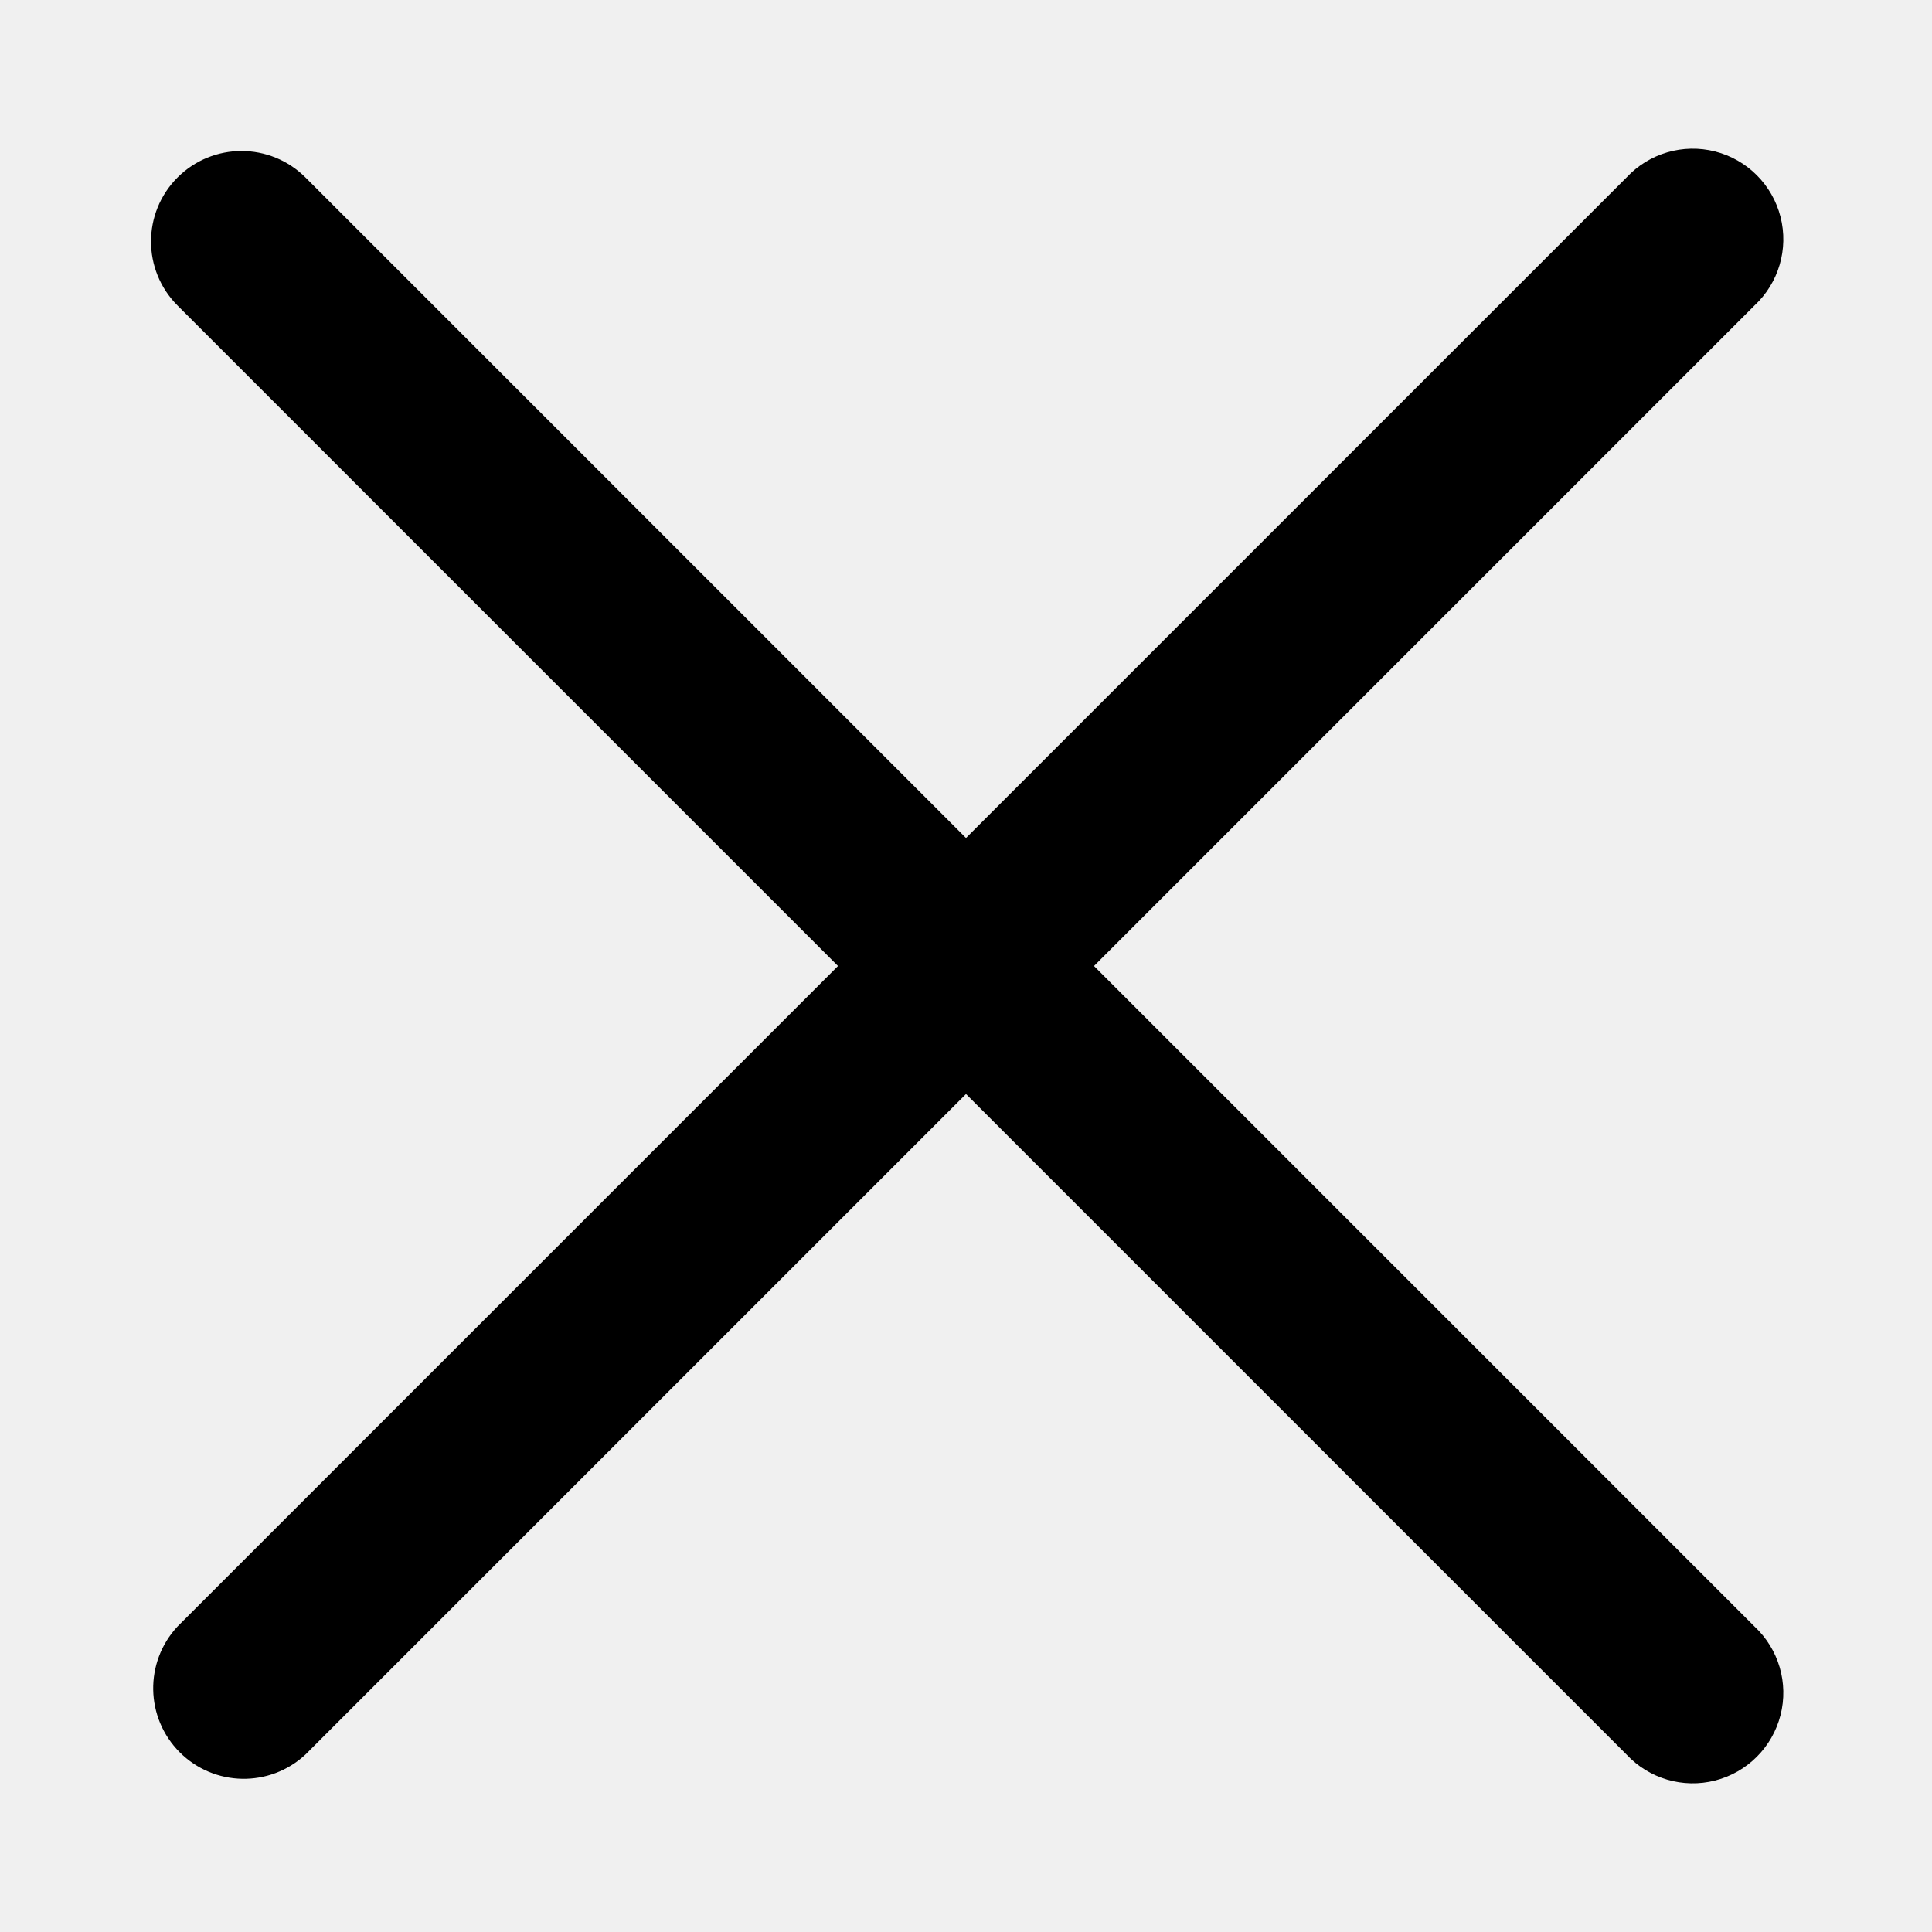
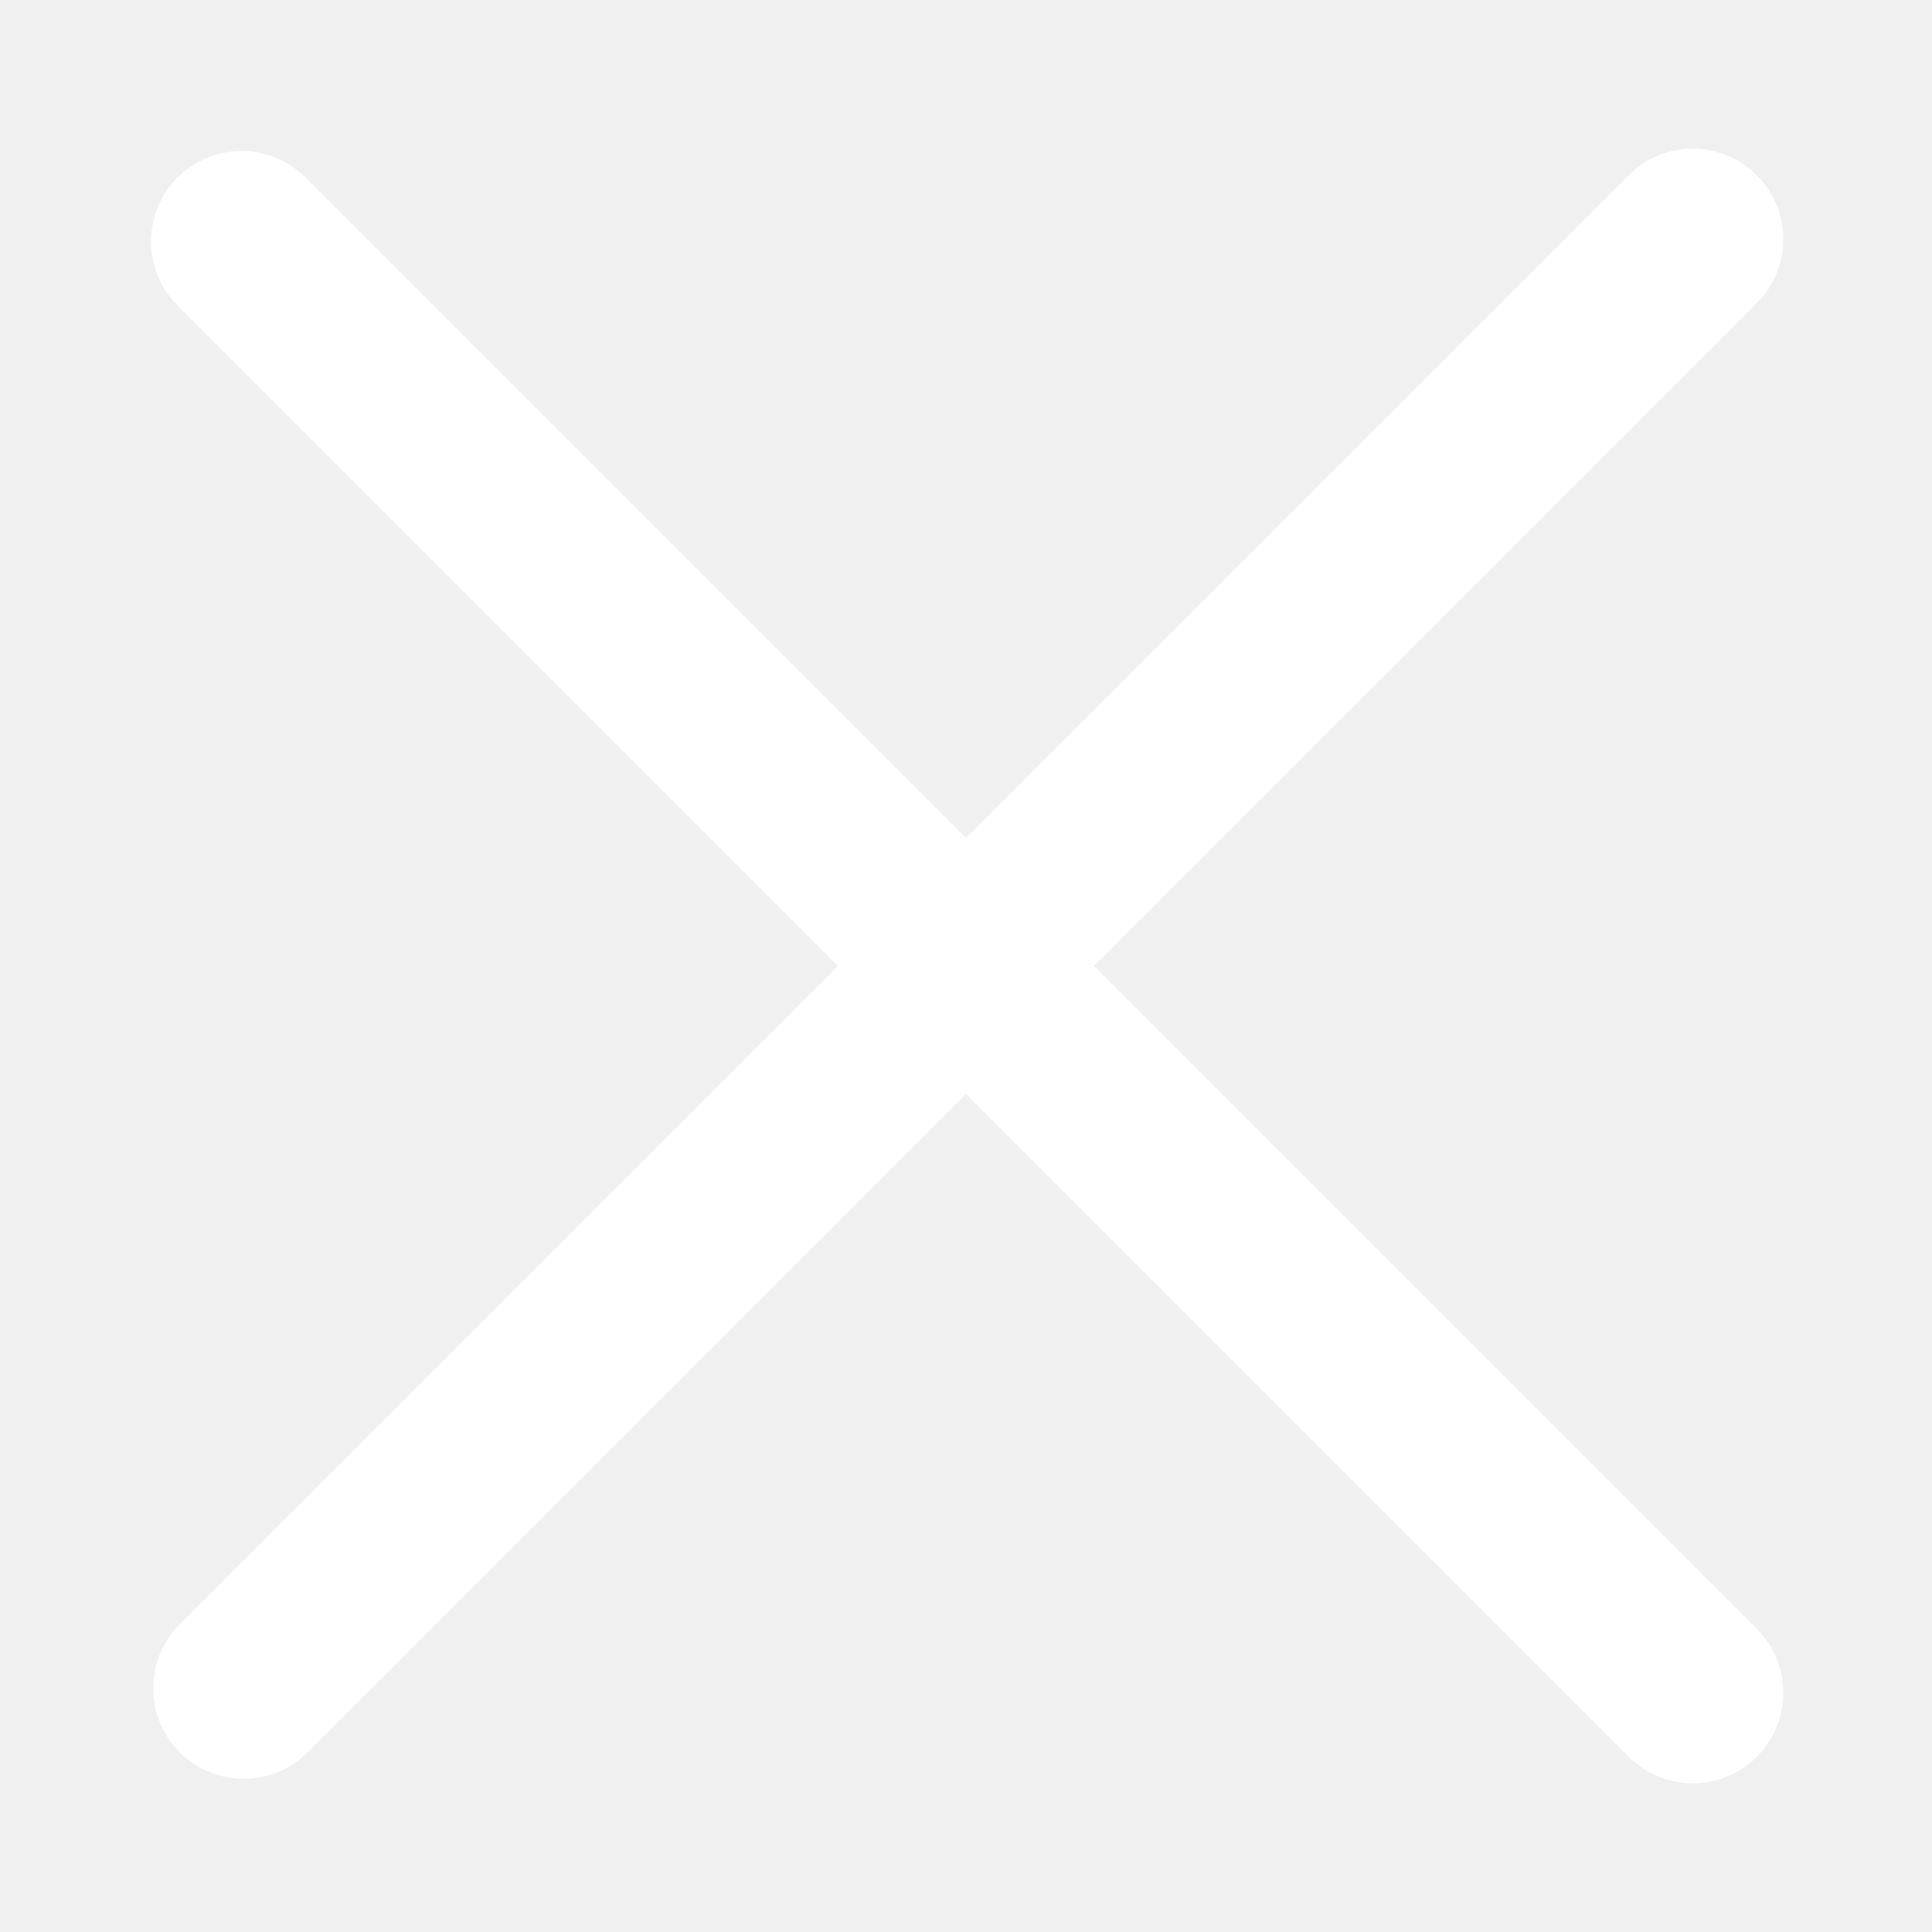
- <svg role="img" height="16" width="16" aria-label="Close" viewBox="0 0 16 16" class="Svg-sc-1bi12j5-0 jgfuCe">
+ <svg role="img" fill="#fff" height="16" width="16" aria-label="Close" viewBox="0 0 16 16" class="Svg-sc-1bi12j5-0 jgfuCe">
  <path d="M1.47 1.47a.75.75 0 011.06 0L8 6.94l5.47-5.47a.75.75 0 111.06 1.06L9.06 8l5.47 5.47a.75.75 0 11-1.06 1.06L8 9.06l-5.47 5.47a.75.75 0 01-1.06-1.06L6.94 8 1.47 2.53a.75.75 0 010-1.06z" />
</svg>
